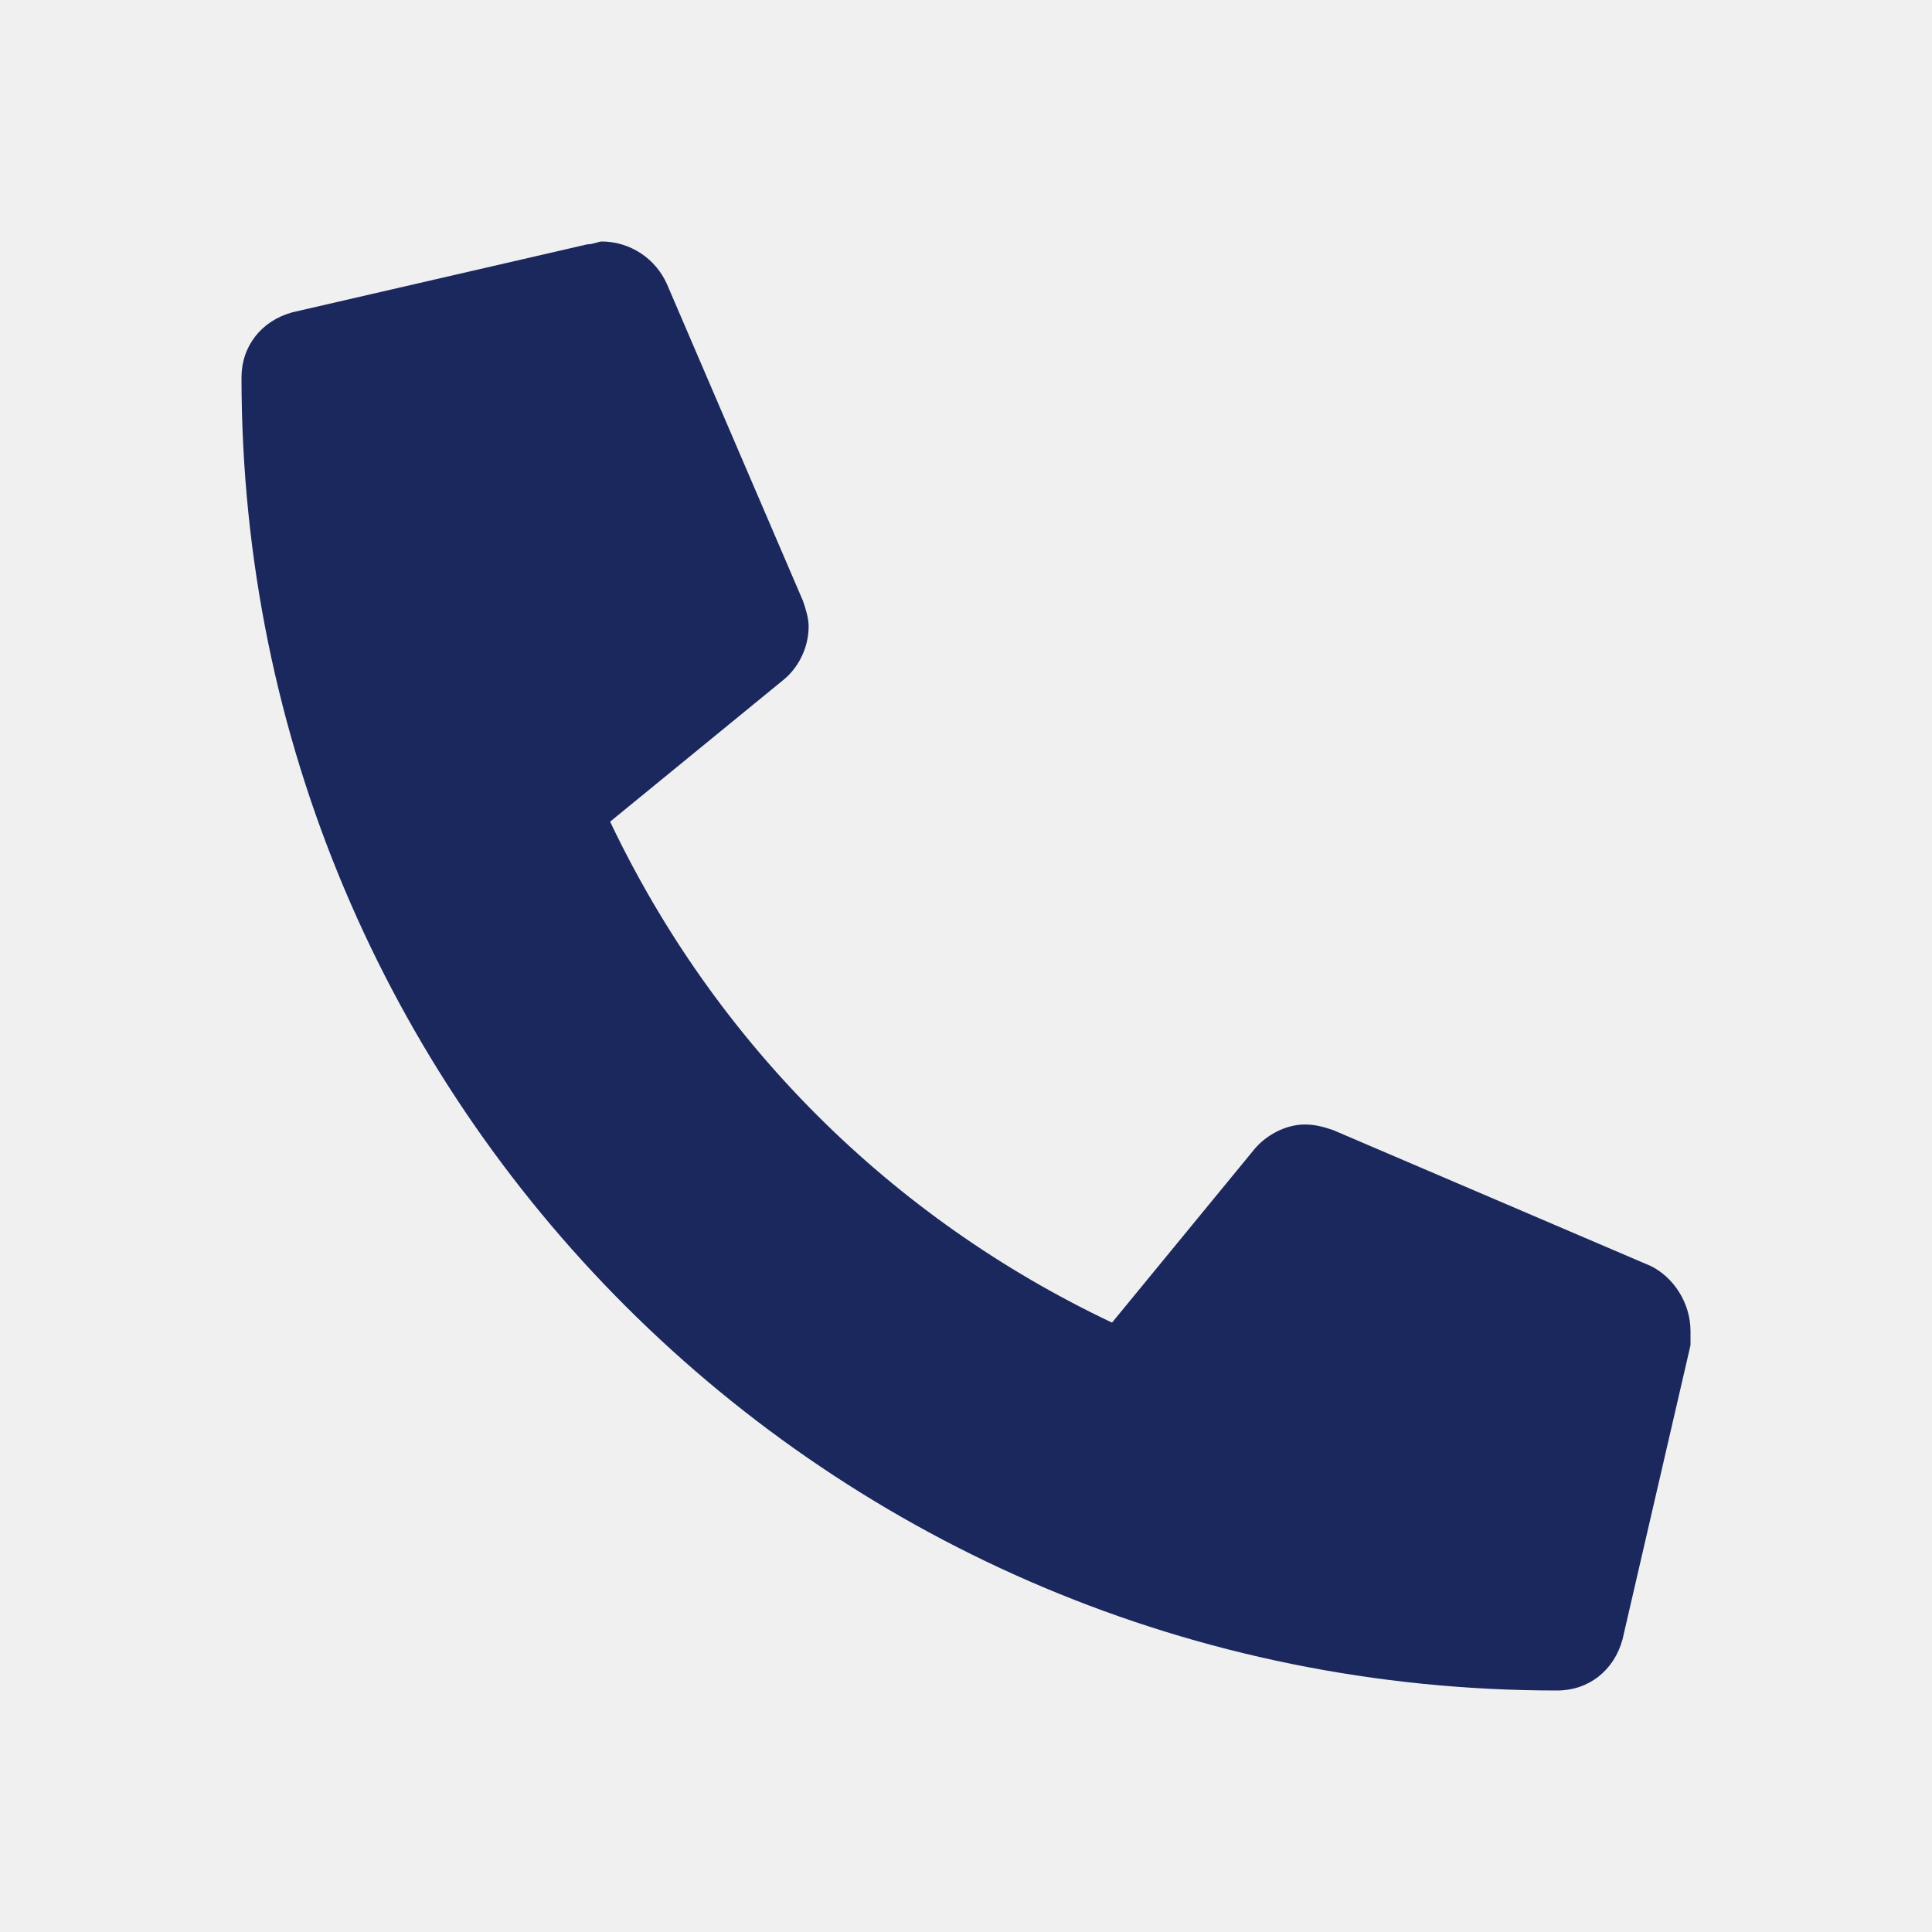
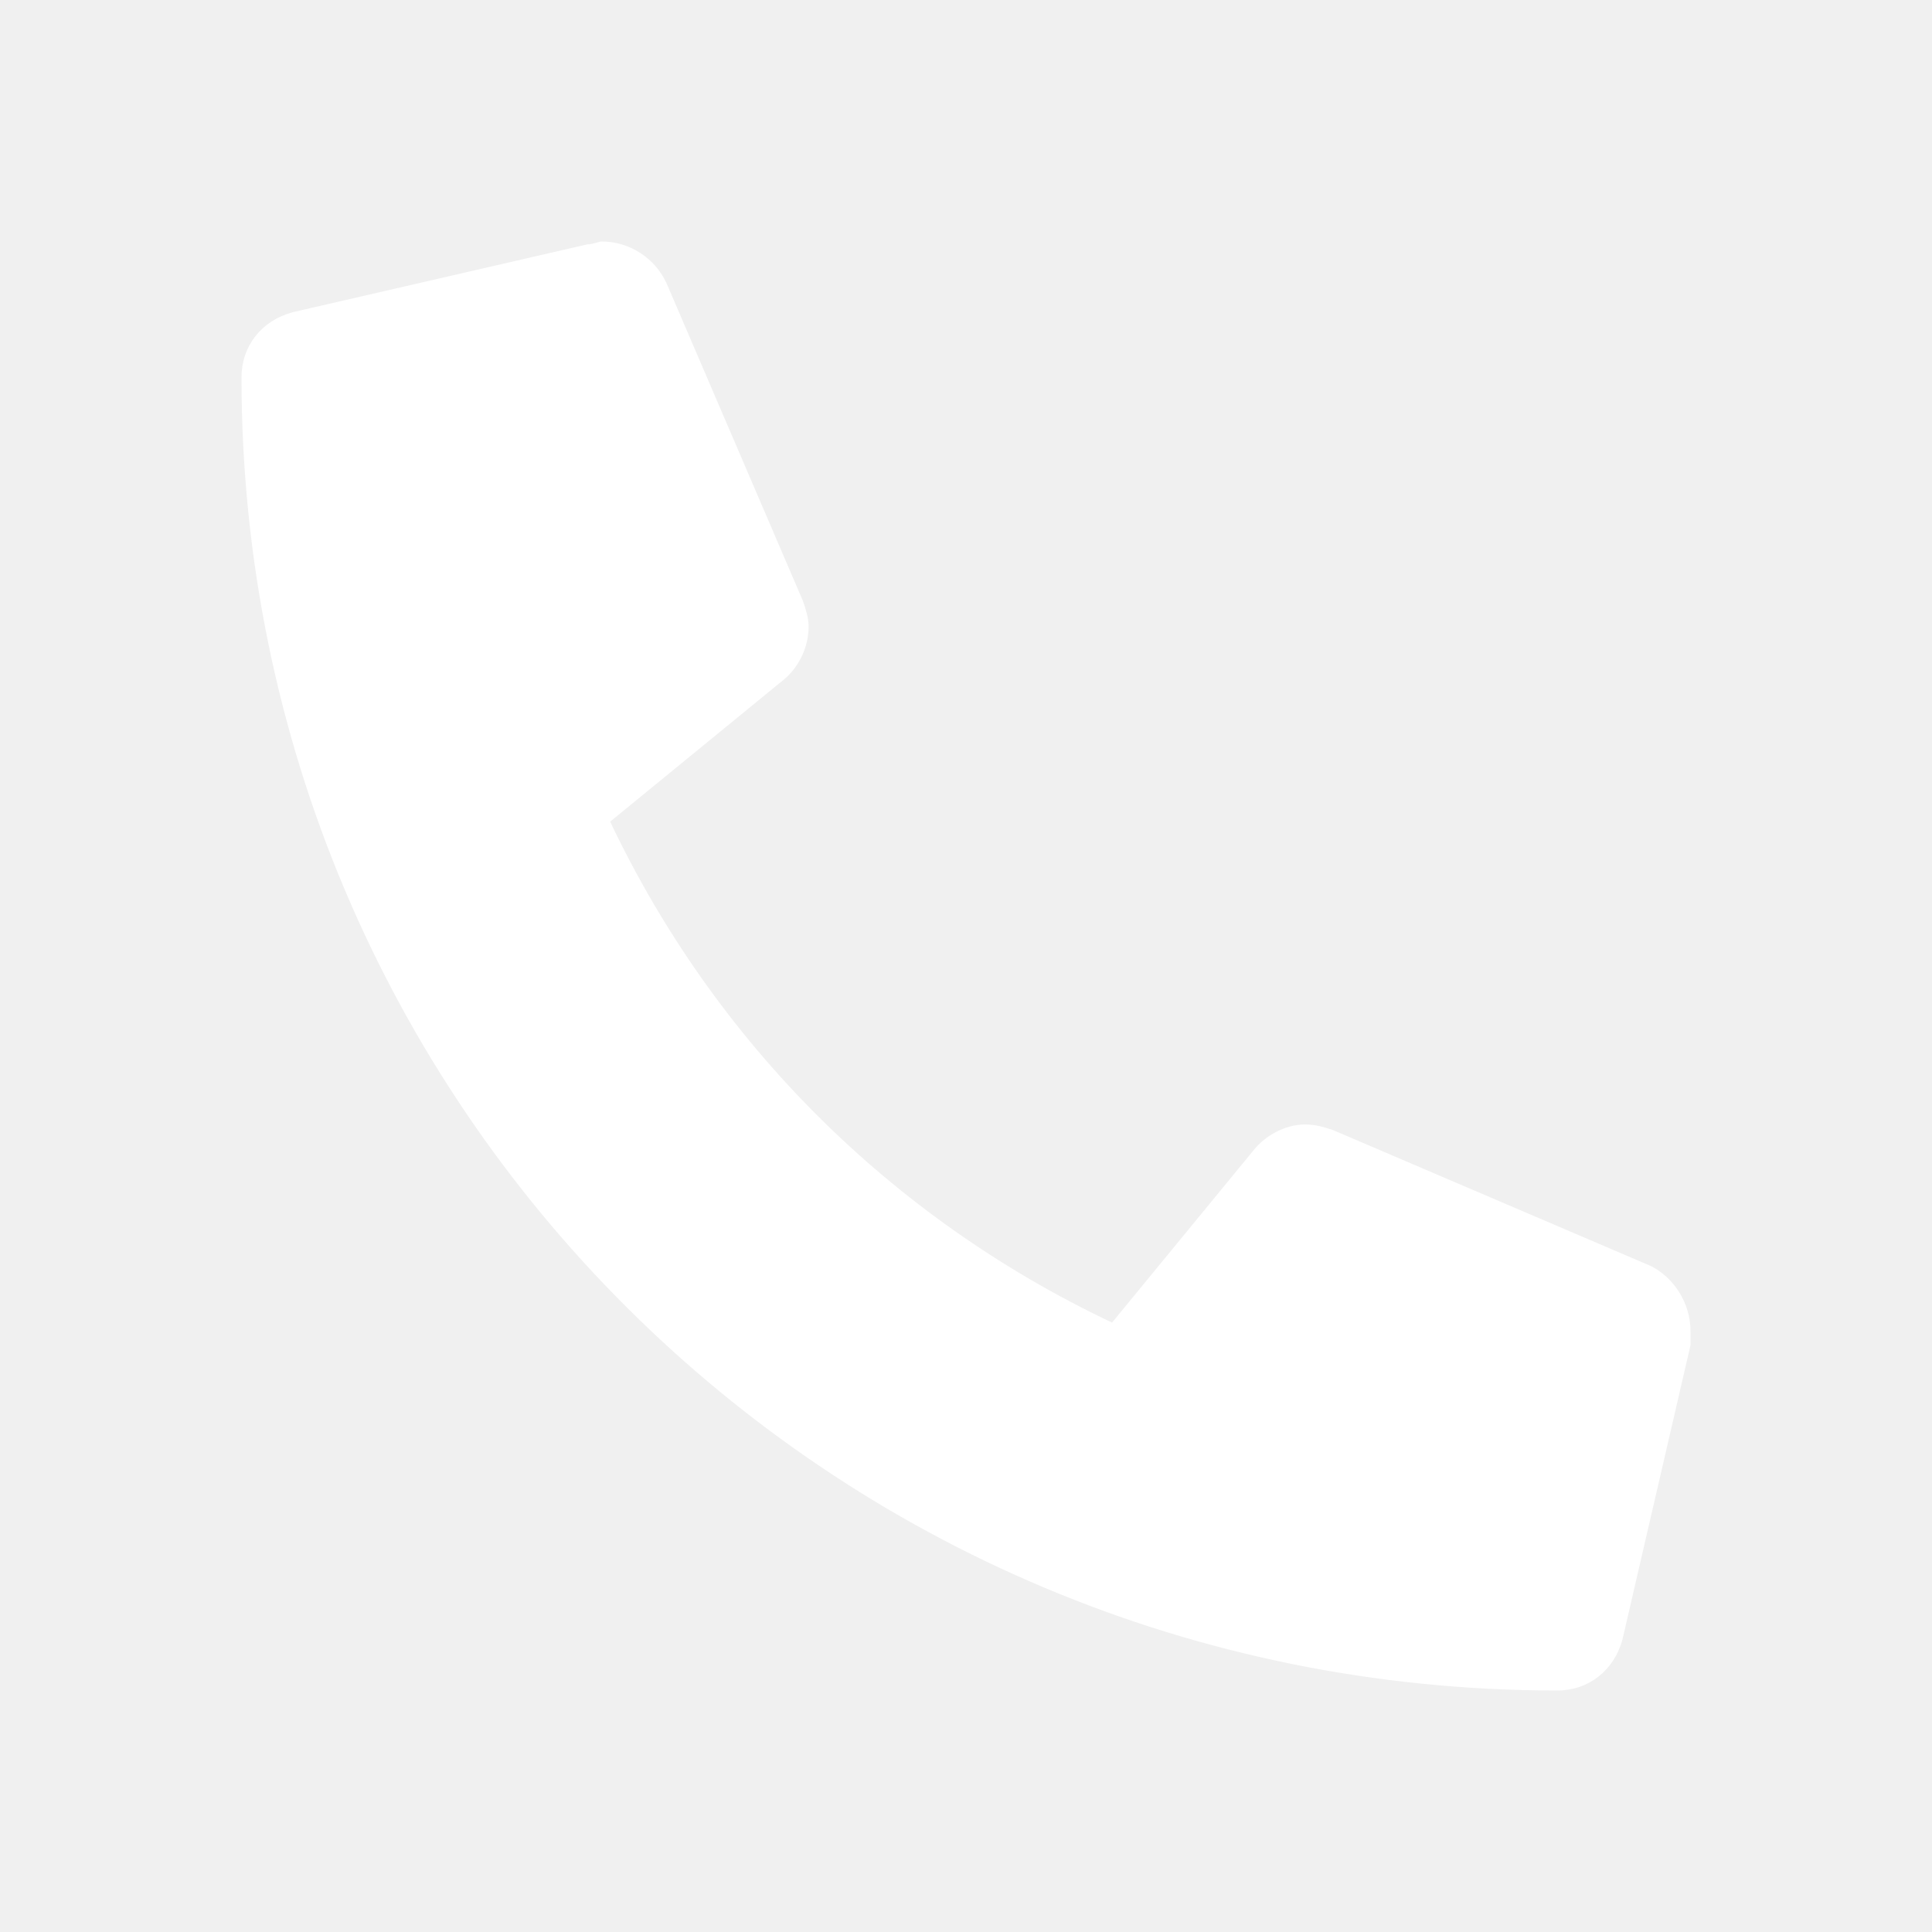
- <svg xmlns="http://www.w3.org/2000/svg" width="24" height="24" viewBox="0 0 24 24" fill="none">
-   <path d="M20.507 15.727L16.562 14.039C16.456 14.004 16.35 13.969 16.209 13.969C15.963 13.969 15.716 14.109 15.575 14.285L13.814 16.43C11.066 15.129 8.883 12.949 7.579 10.207L9.728 8.449C9.904 8.309 10.045 8.062 10.045 7.781C10.045 7.676 10.01 7.57 9.975 7.465L8.284 3.527C8.143 3.211 7.826 3 7.474 3C7.438 3 7.368 3.035 7.297 3.035L3.634 3.879C3.247 3.984 3 4.301 3 4.688C3 13.723 10.292 21 19.344 21C19.732 21 20.049 20.754 20.155 20.367L21 16.711C21 16.641 21 16.57 21 16.535C21 16.184 20.789 15.867 20.507 15.727Z" fill="#1A285D" />
+ <svg xmlns="http://www.w3.org/2000/svg" width="32" height="32" viewBox="0 0 32 32" fill="none">
+   <path d="M27.343 20.969L22.082 18.719C21.941 18.672 21.8 18.625 21.613 18.625C21.284 18.625 20.955 18.812 20.767 19.047L18.419 21.906C14.755 20.172 11.843 17.266 10.106 13.609L12.971 11.266C13.206 11.078 13.393 10.75 13.393 10.375C13.393 10.234 13.346 10.094 13.299 9.953L11.045 4.703C10.857 4.281 10.434 4 9.965 4C9.918 4 9.824 4.047 9.73 4.047L4.845 5.172C4.329 5.312 4 5.734 4 6.25C4 18.297 13.722 28 25.793 28C26.309 28 26.732 27.672 26.873 27.156L28 22.281C28 22.188 28 22.094 28 22.047C28 21.578 27.718 21.156 27.343 20.969Z" fill="white" />
</svg>
